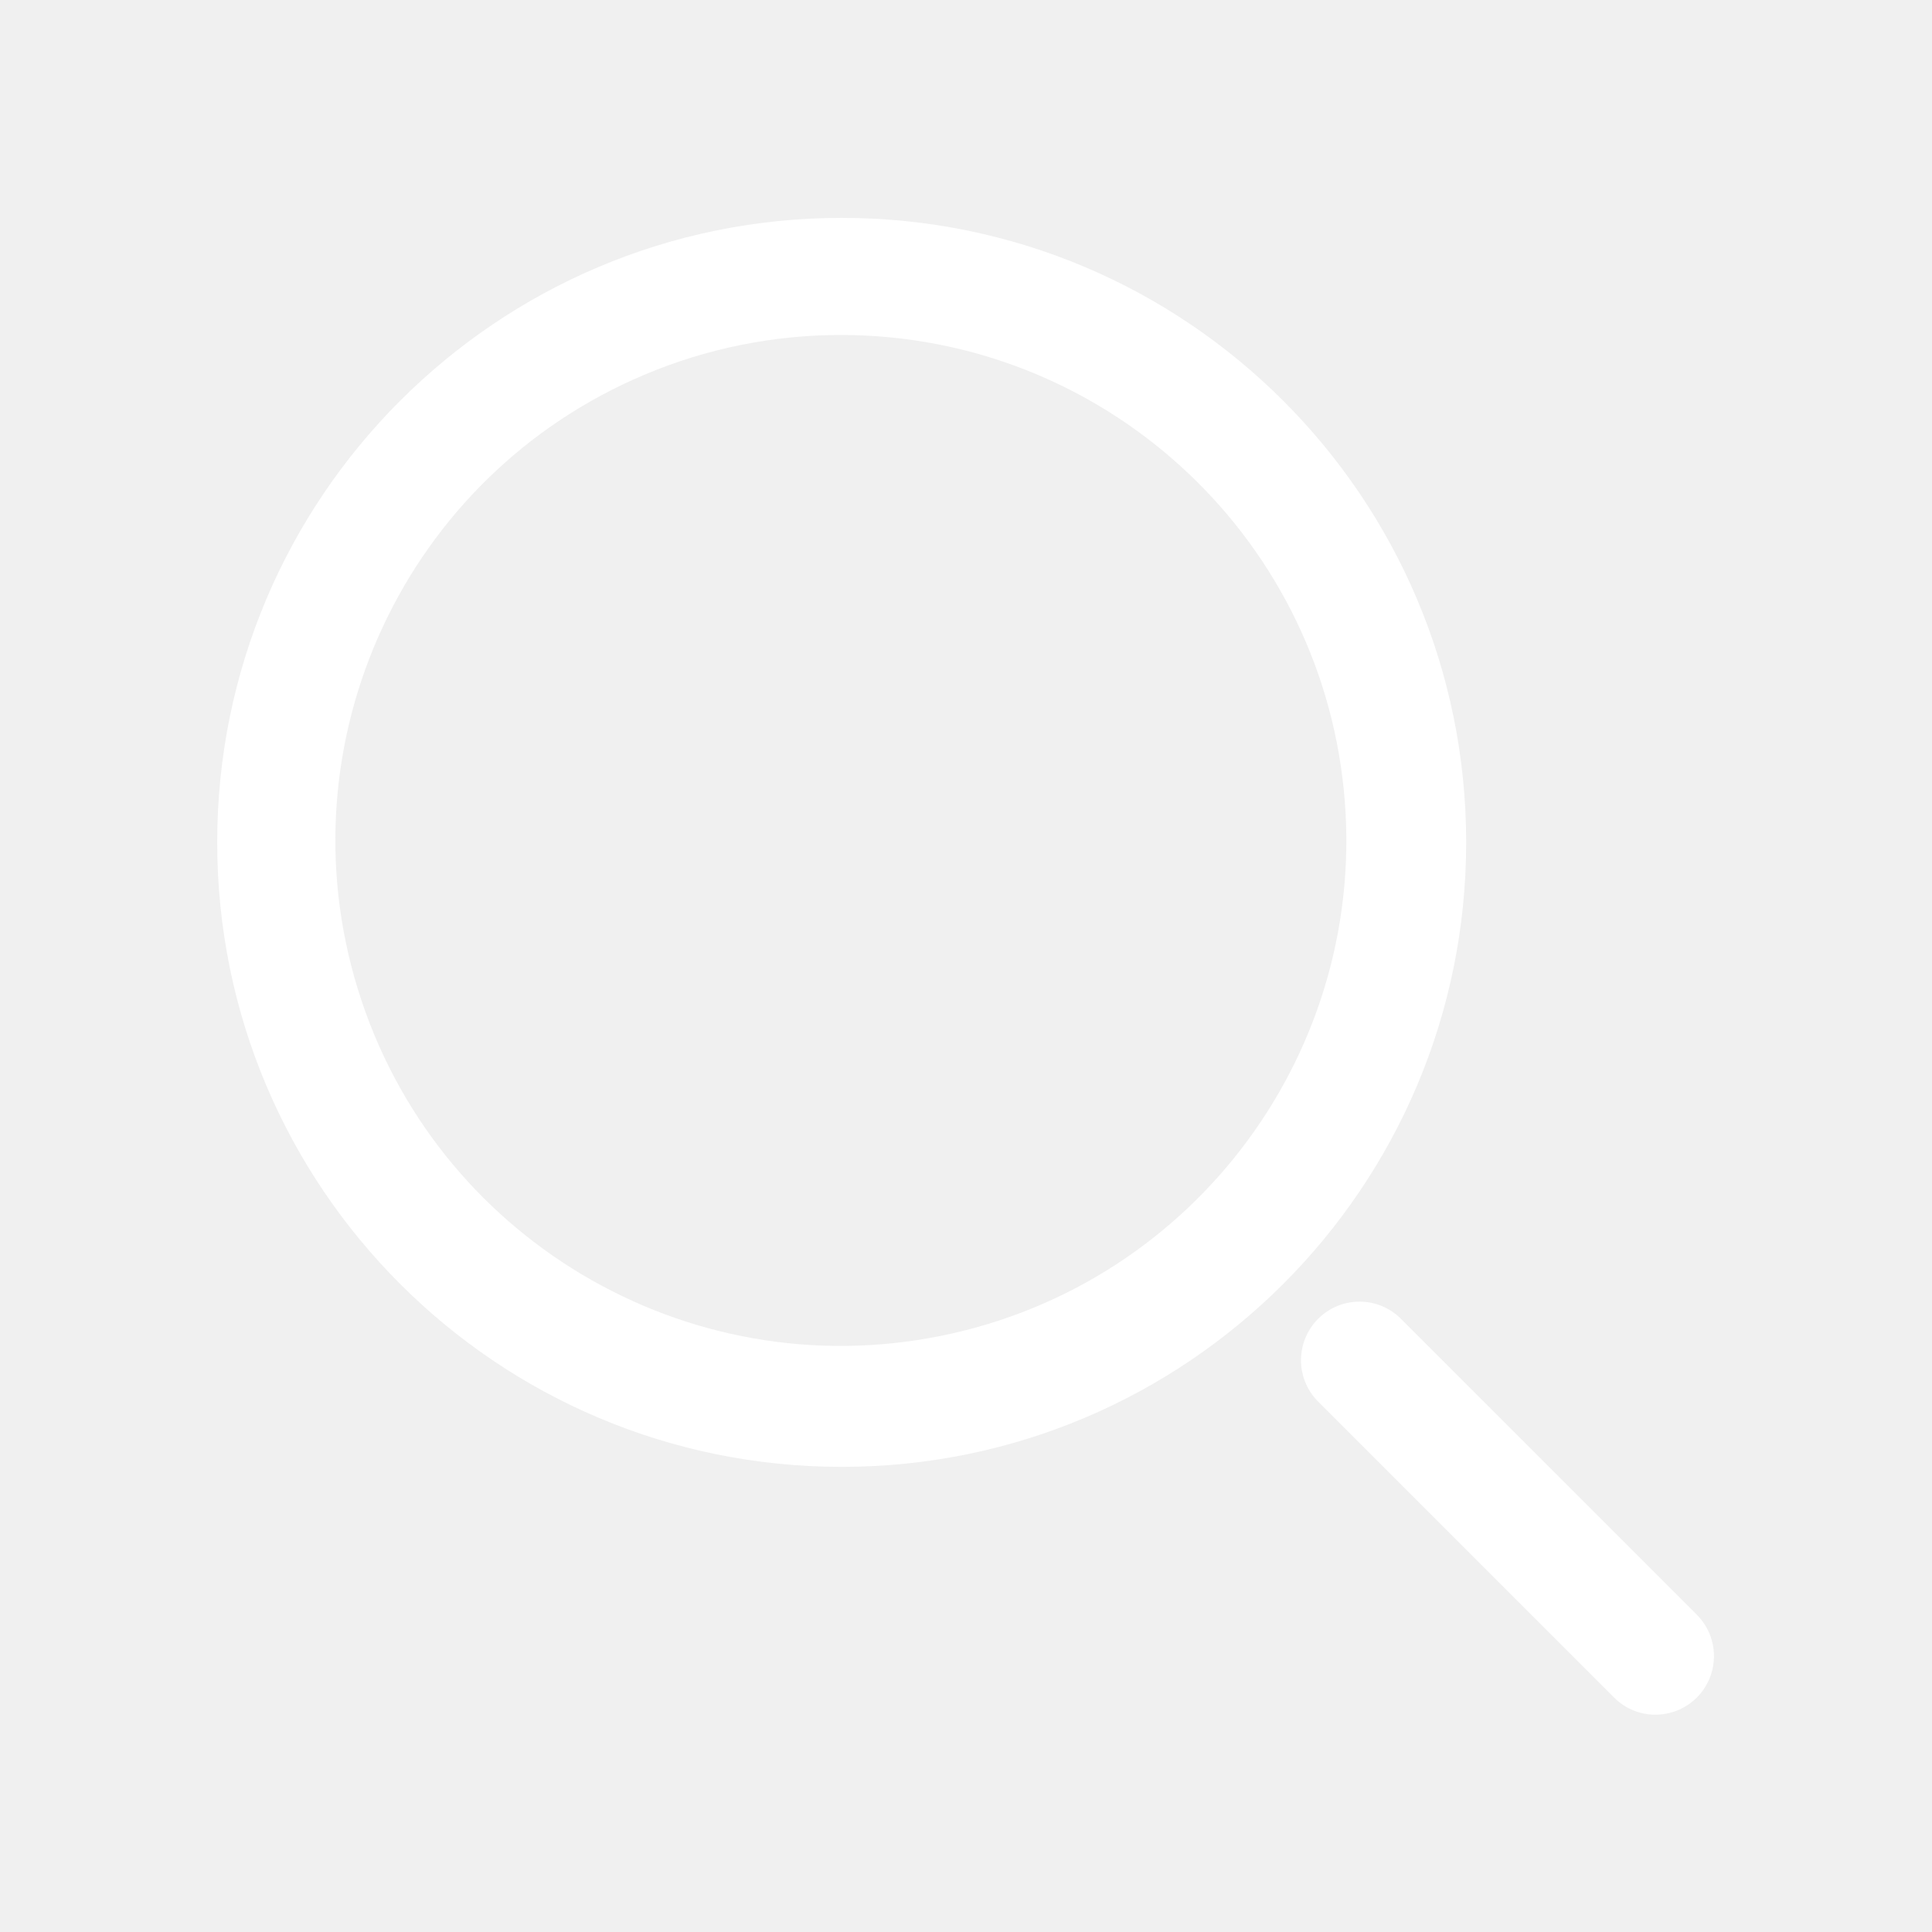
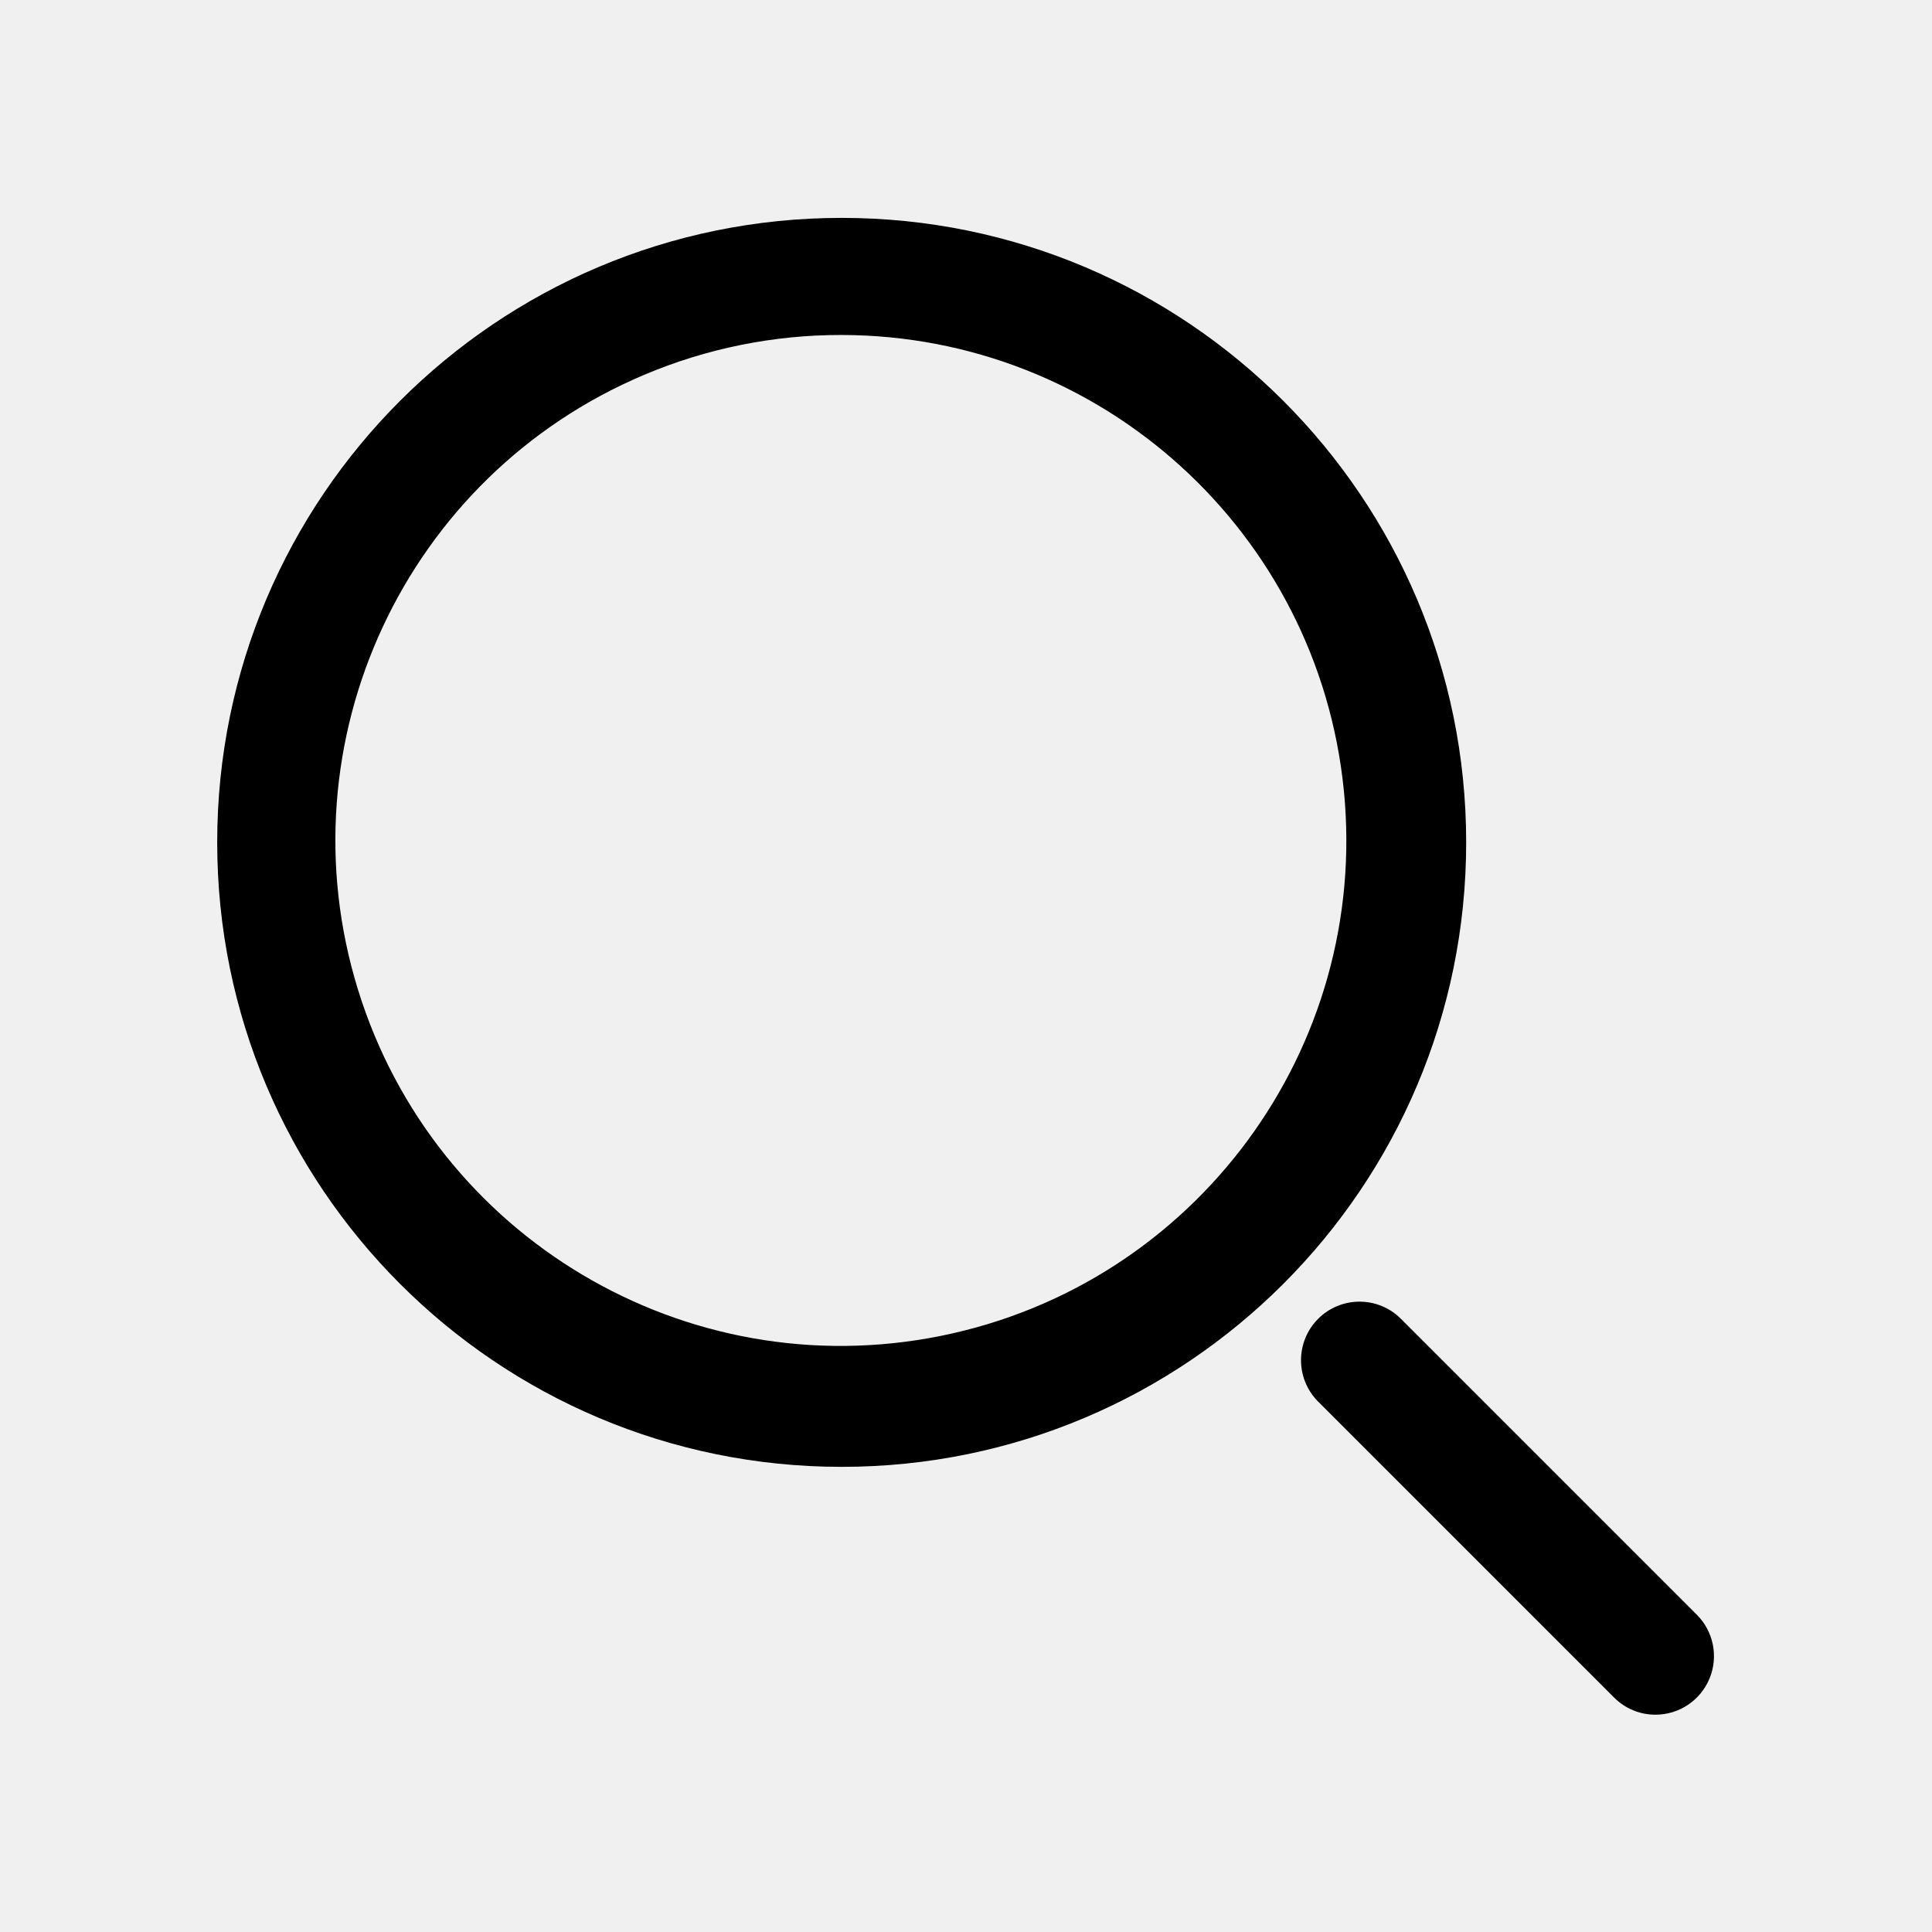
- <svg xmlns="http://www.w3.org/2000/svg" t="1622884030824" class="icon" viewBox="0 0 1024 1024" version="1.1" p-id="5221" width="200" height="200">
-   <defs>
-     <style type="text/css" />
+ <svg xmlns="http://www.w3.org/2000/svg" t="1622884030824" class="icon" viewBox="0 0 1024 1024" version="1.1" p-id="5221" width="200" height="200" id="svg8">
+   <defs id="defs4">
+     <style type="text/css" id="style2" />
  </defs>
-   <path d="M446.112 177.545c137.568 0.22 252.613 104.598 266.162 241.493 13.563 136.895-78.778 261.818-213.618 289.008-134.853 27.203-268.386-52.157-308.945-183.609s25.018-272.252 151.738-325.779A267.236 267.236 0 0 1 446.112 177.545m0-62.061c-182.794 0-330.99 148.196-330.99 330.99s148.196 330.99 330.99 330.99 330.99-148.196 330.99-330.99-148.196-330.99-330.99-330.99z m431.321 793.341a30.849 30.849 0 0 1-21.941-9.102l-157.22-157.22c-11.753-12.179-11.585-31.535 0.375-43.507 11.973-11.973 31.328-12.141 43.494-0.375l157.22 157.22a31.037 31.037 0 0 1 6.723 33.81 31.004 31.004 0 0 1-28.651 19.174z m0 0" p-id="5222" fill="#ffffff" />
+   <path d="M446.112 177.545c137.568 0.22 252.613 104.598 266.162 241.493 13.563 136.895-78.778 261.818-213.618 289.008-134.853 27.203-268.386-52.157-308.945-183.609s25.018-272.252 151.738-325.779A267.236 267.236 0 0 1 446.112 177.545m0-62.061c-182.794 0-330.99 148.196-330.99 330.99s148.196 330.99 330.99 330.99 330.99-148.196 330.99-330.99-148.196-330.99-330.99-330.99z m431.321 793.341a30.849 30.849 0 0 1-21.941-9.102l-157.22-157.22c-11.753-12.179-11.585-31.535 0.375-43.507 11.973-11.973 31.328-12.141 43.494-0.375l157.22 157.22a31.037 31.037 0 0 1 6.723 33.81 31.004 31.004 0 0 1-28.651 19.174z m0 0" p-id="5222" fill="#000000" id="path6" />
</svg>
